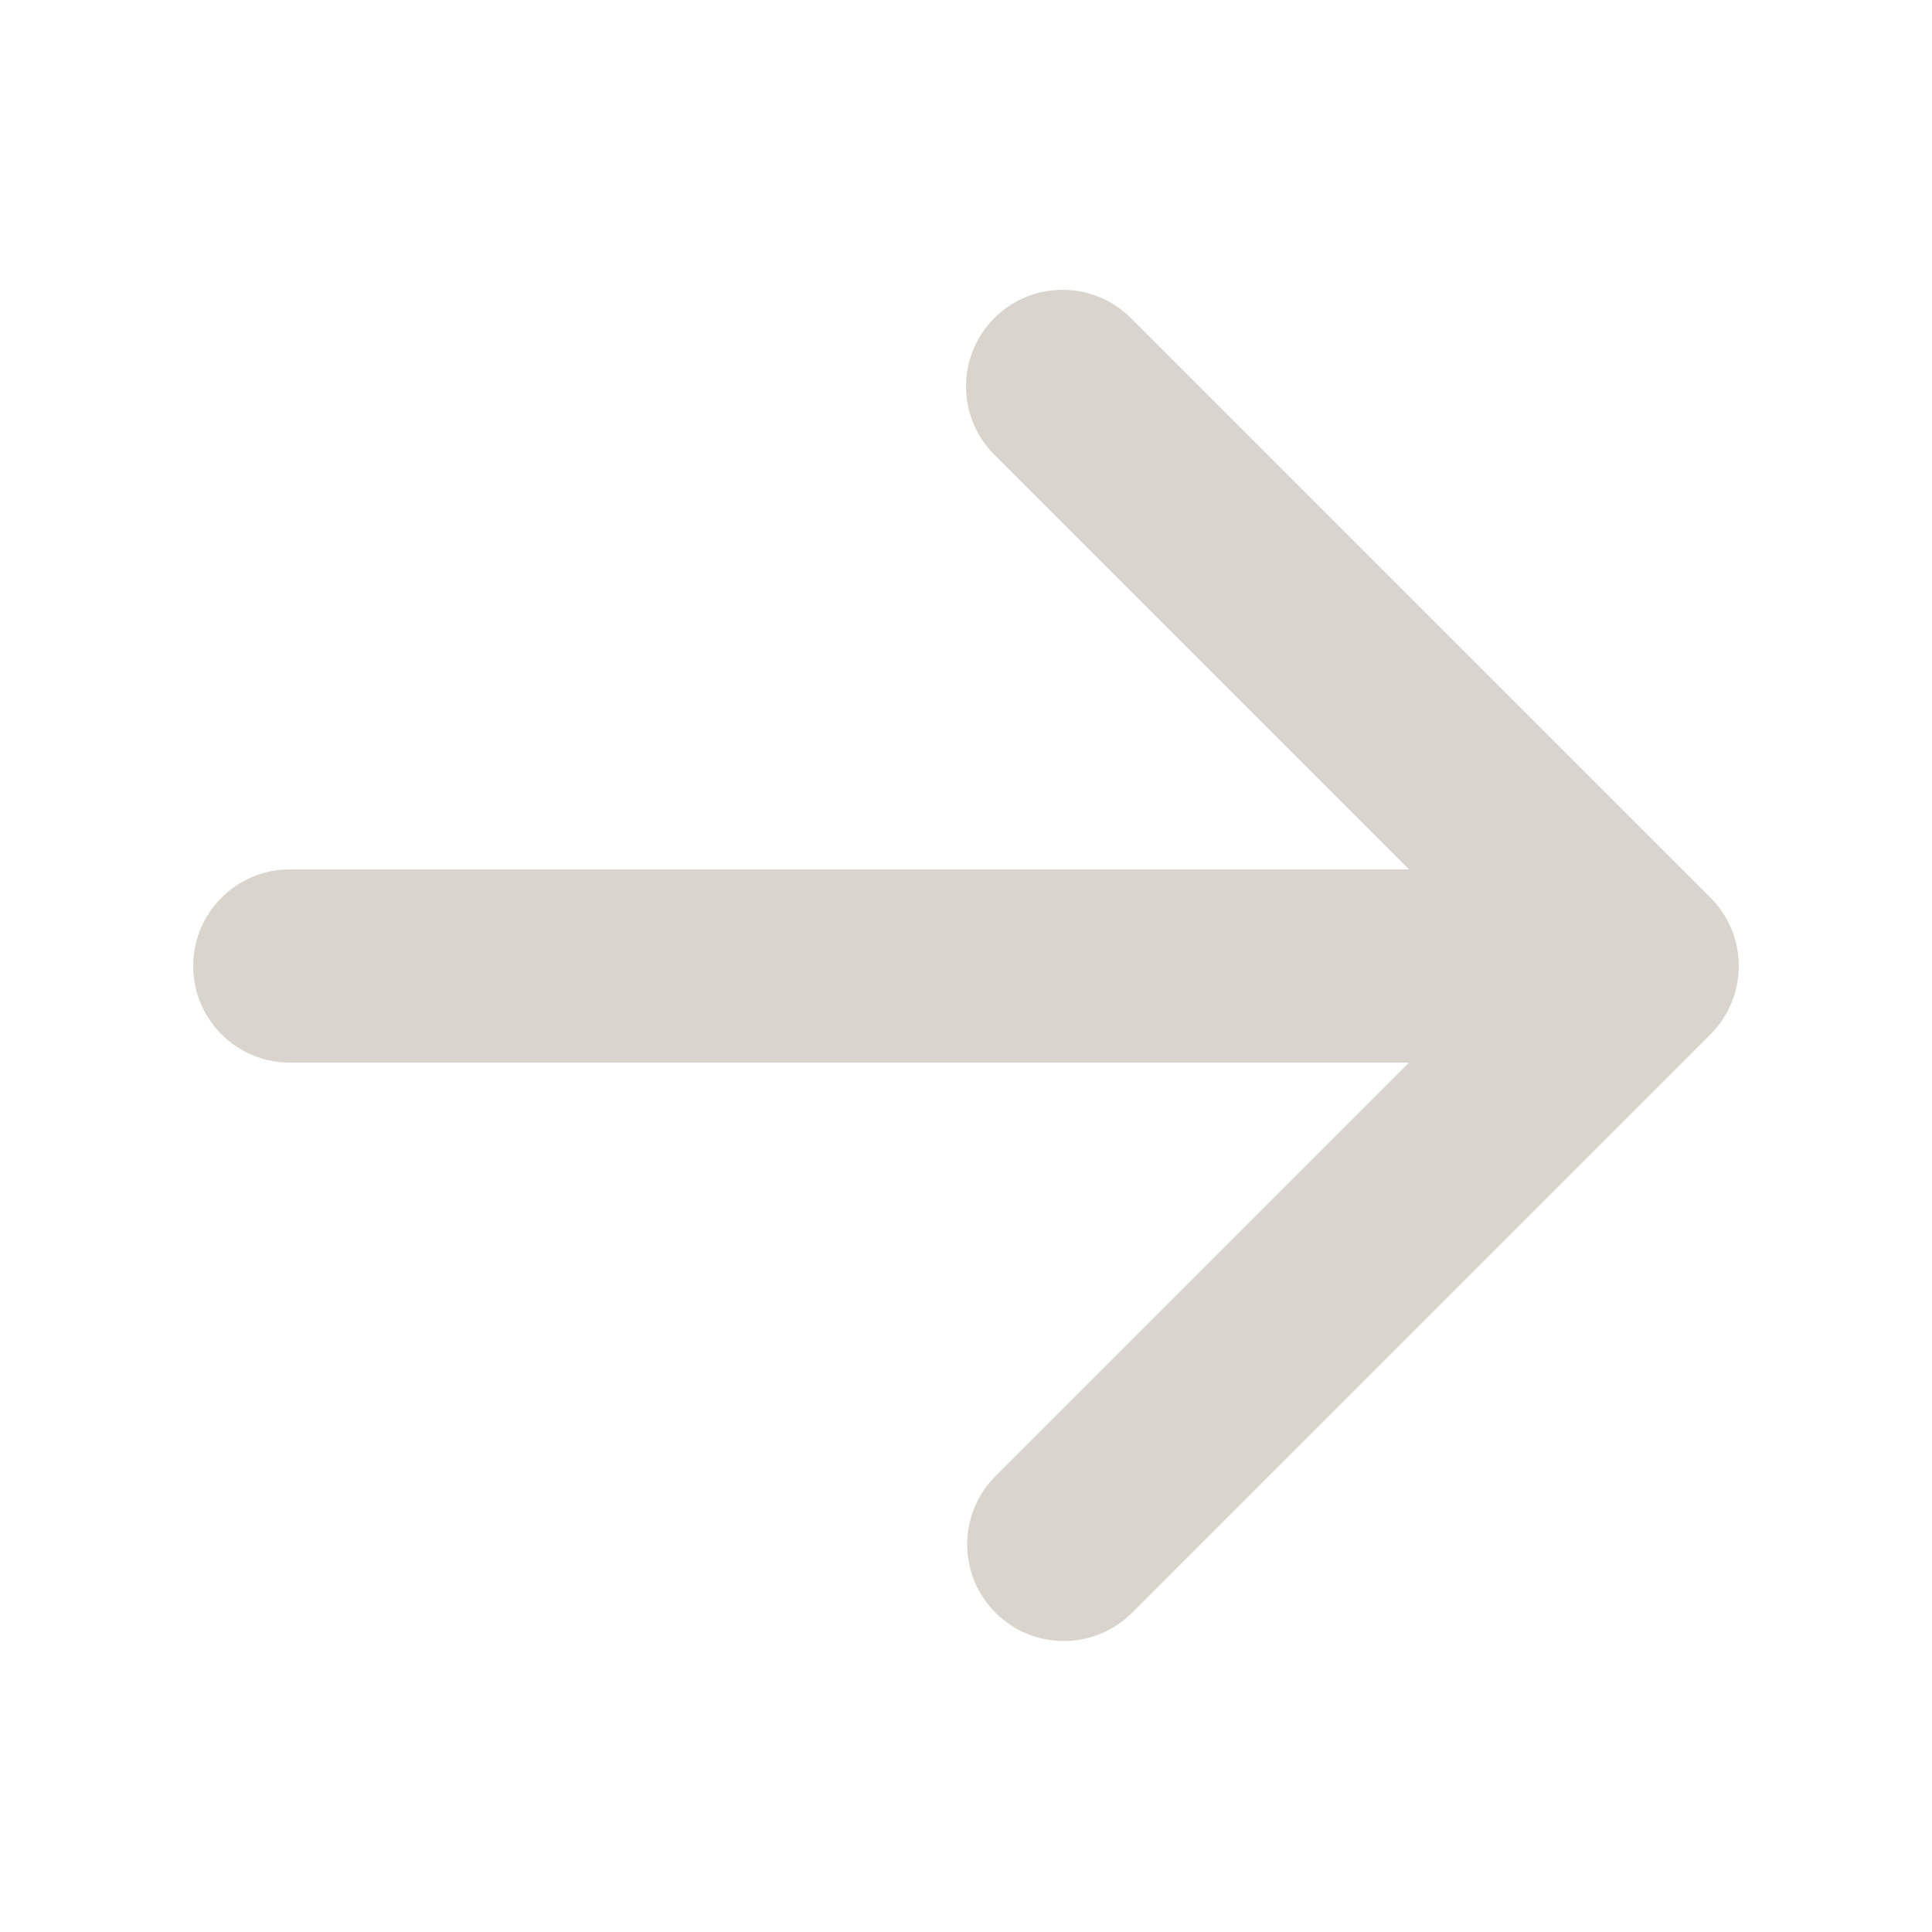
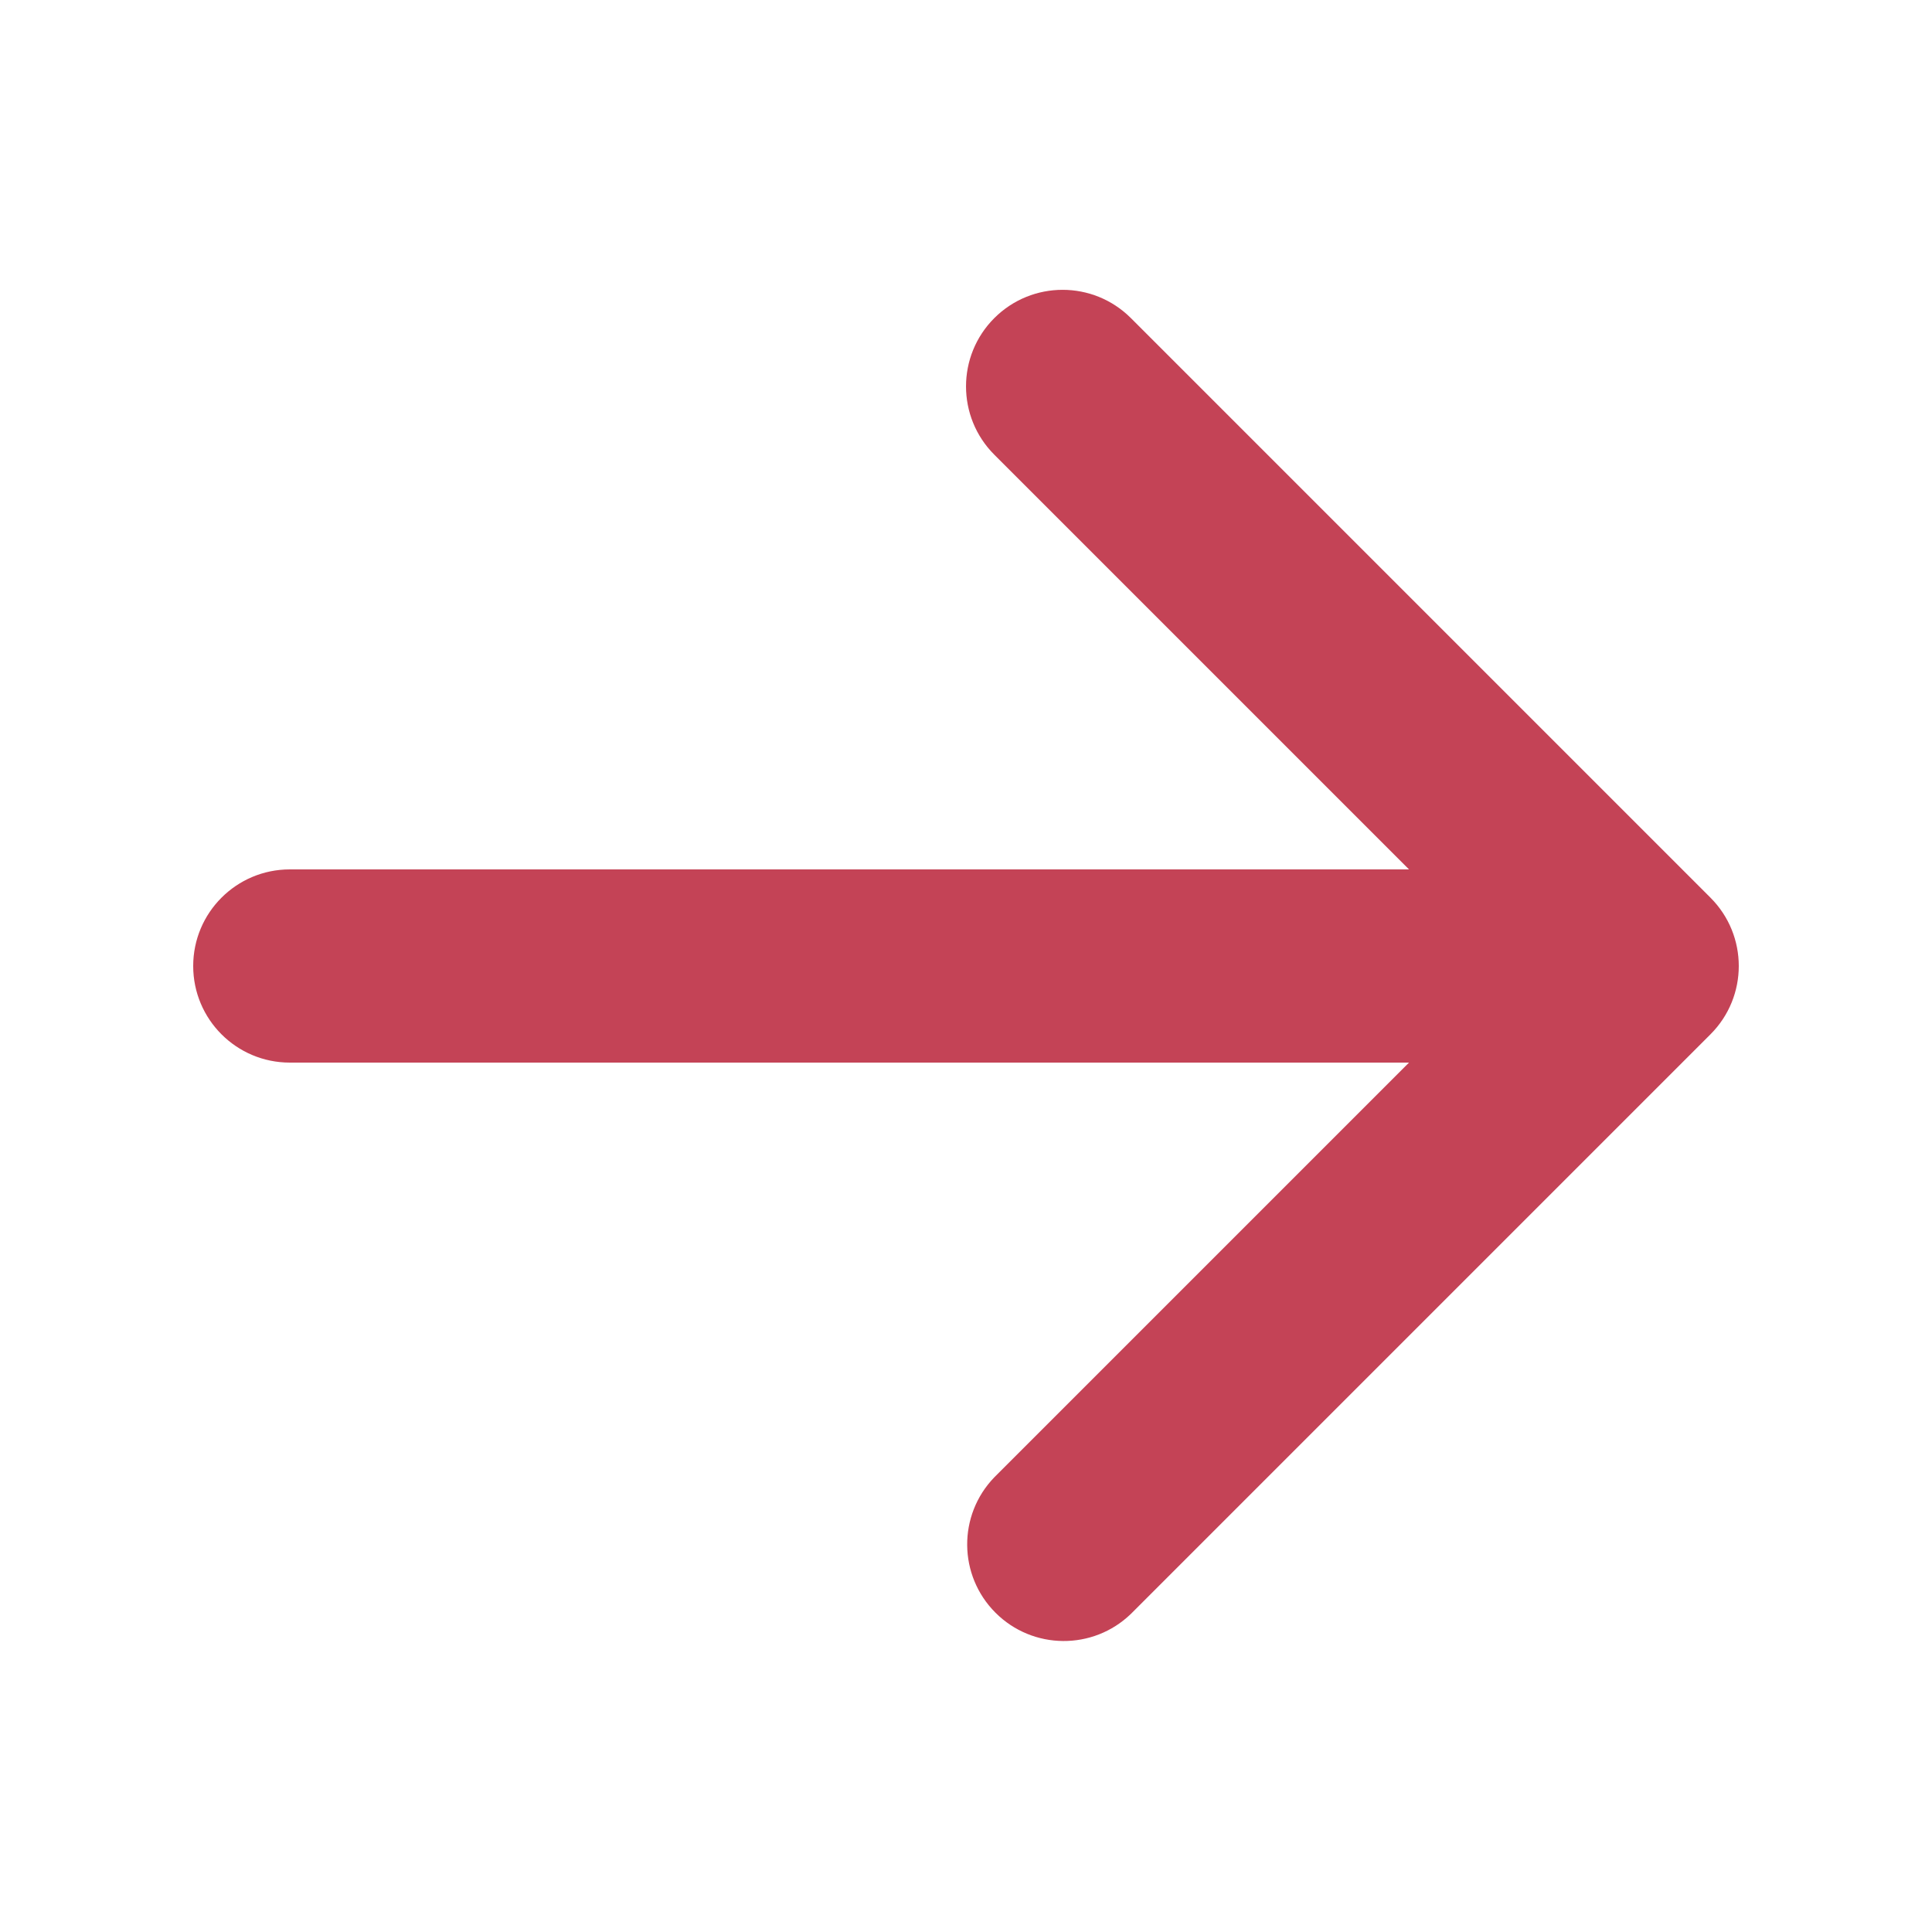
- <svg xmlns="http://www.w3.org/2000/svg" class="h-5 w-5" viewBox="0 0 20 20" fill="#d9d5ce">
+ <svg xmlns="http://www.w3.org/2000/svg" class="h-5 w-5" viewBox="0 0 20 20" fill="#c44356">
  <path fill-rule="evenodd" d="M10.293 3.293a1 1 0 011.414 0l6 6a1 1 0 010 1.414l-6 6a1 1 0 01-1.414-1.414L14.586 11H3a1 1 0 110-2h11.586l-4.293-4.293a1 1 0 010-1.414z" clip-rule="evenodd" />
</svg>
